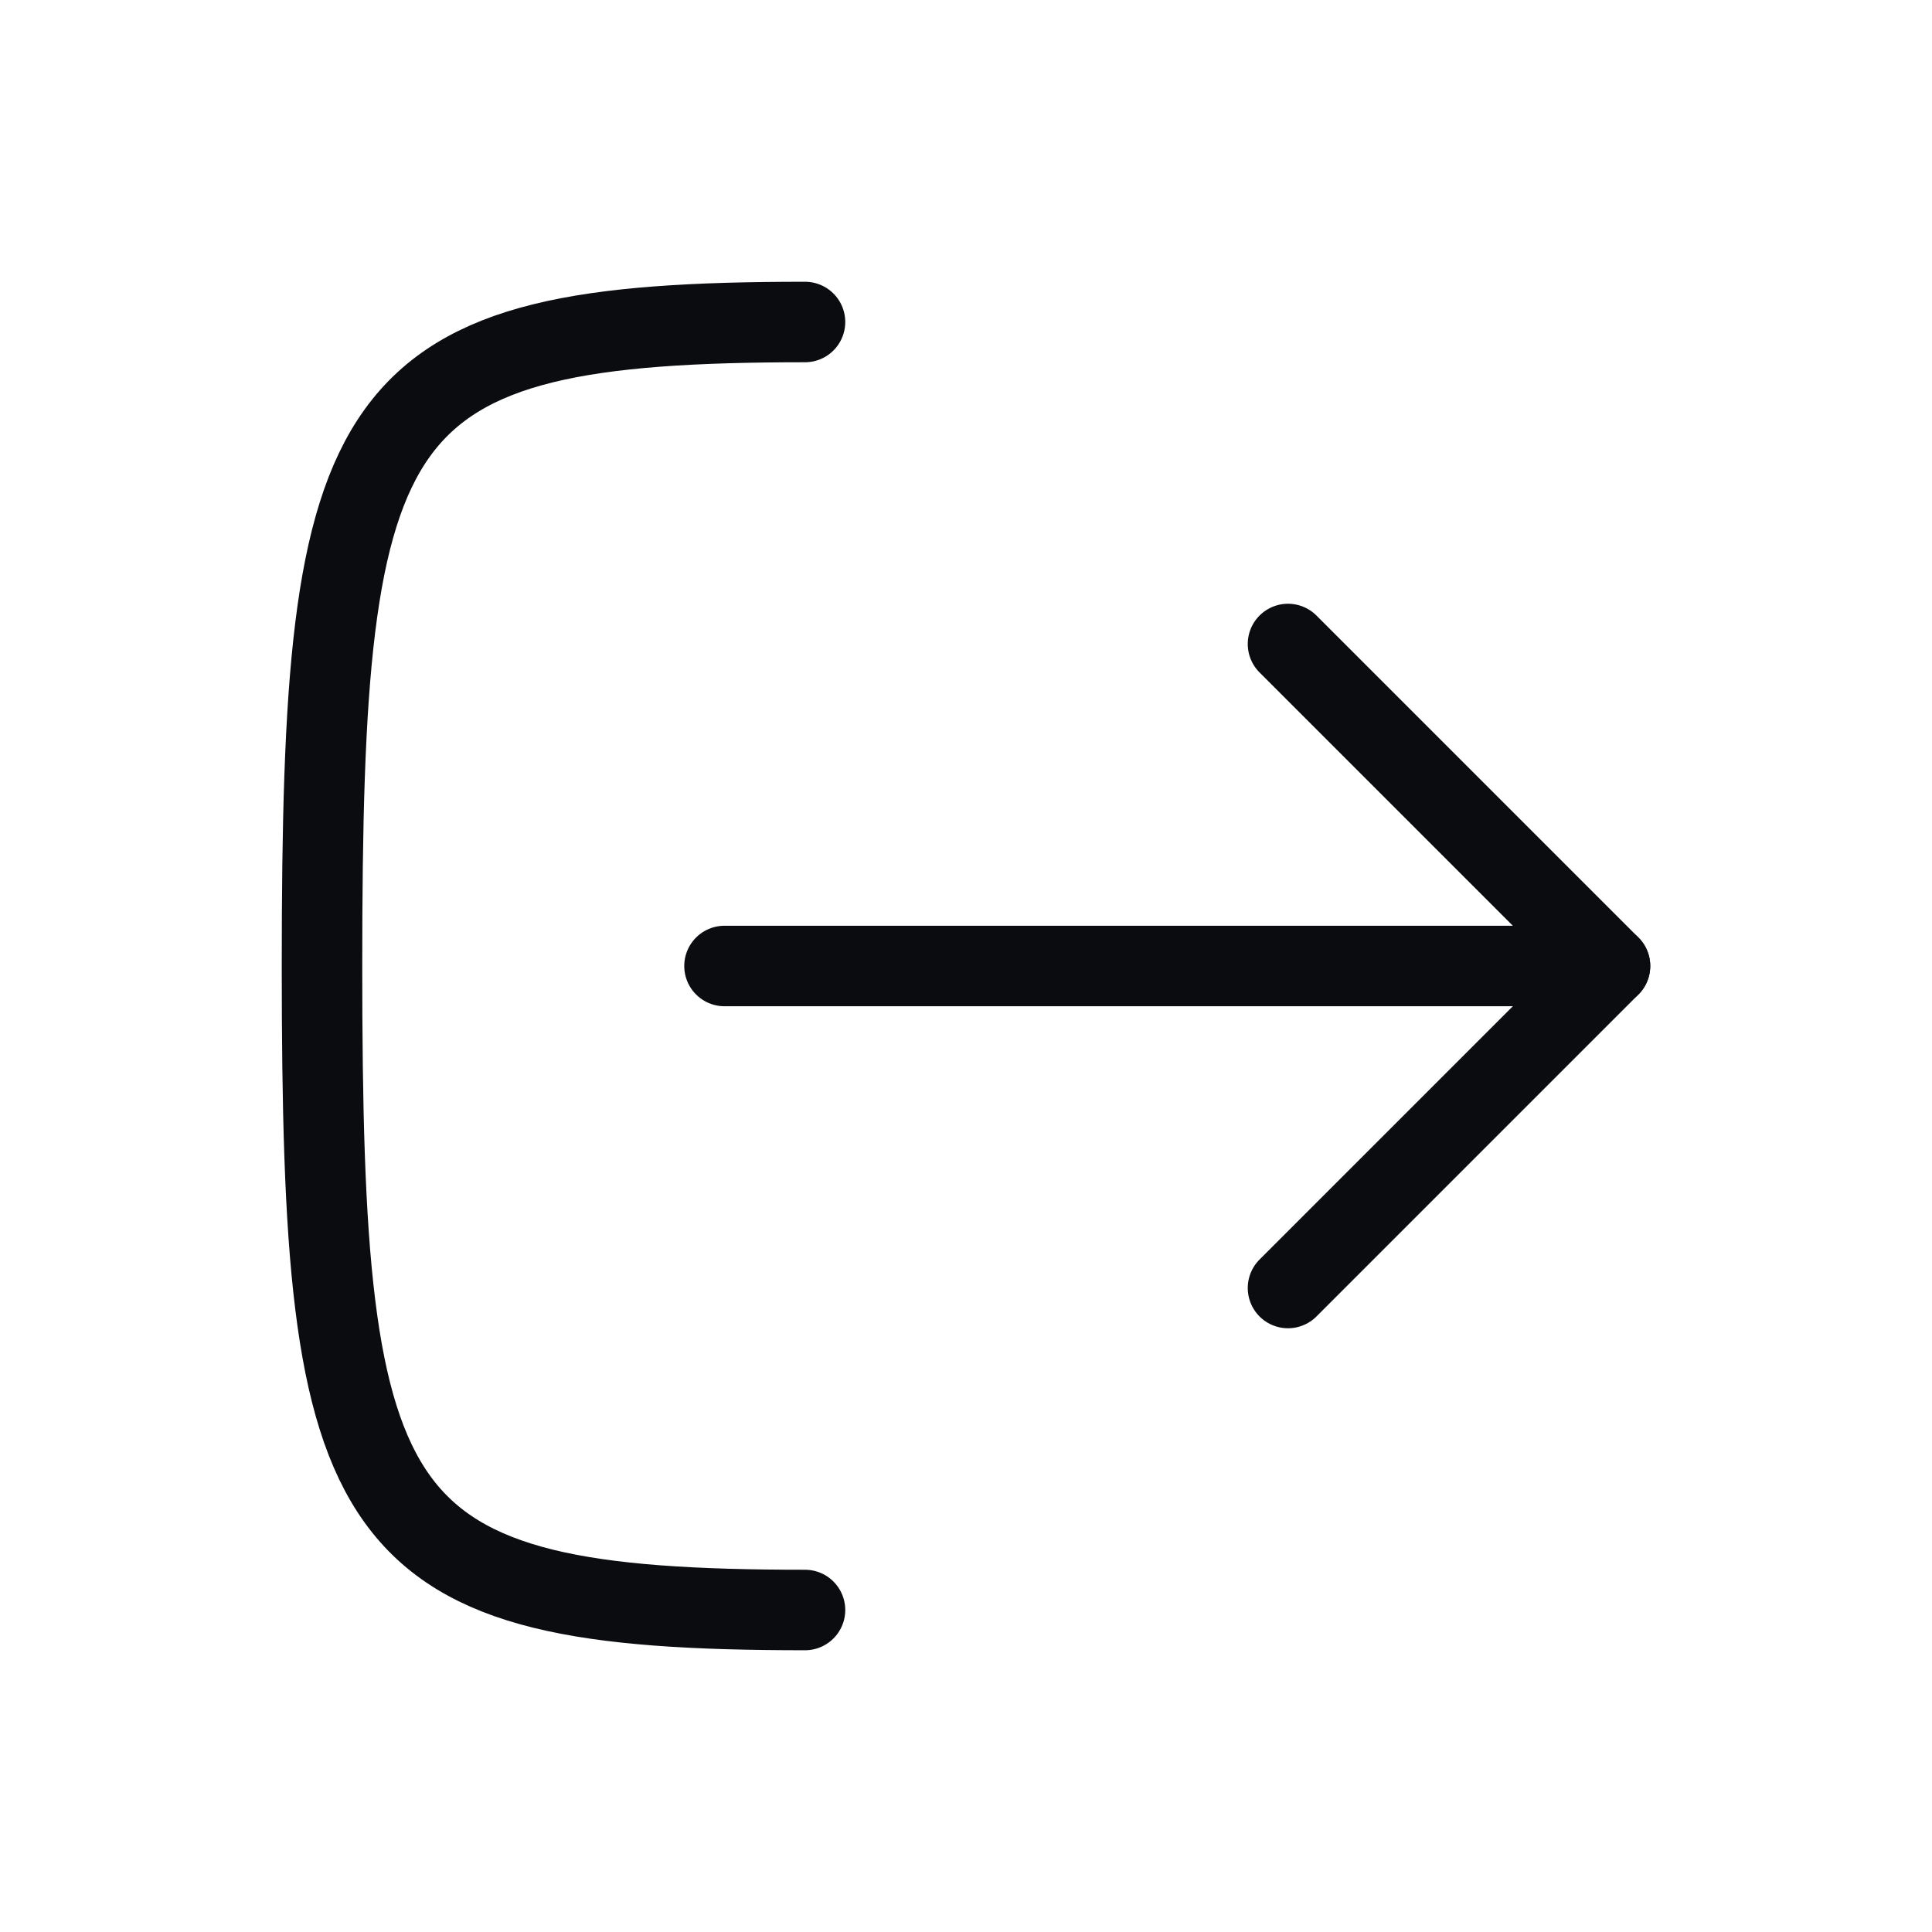
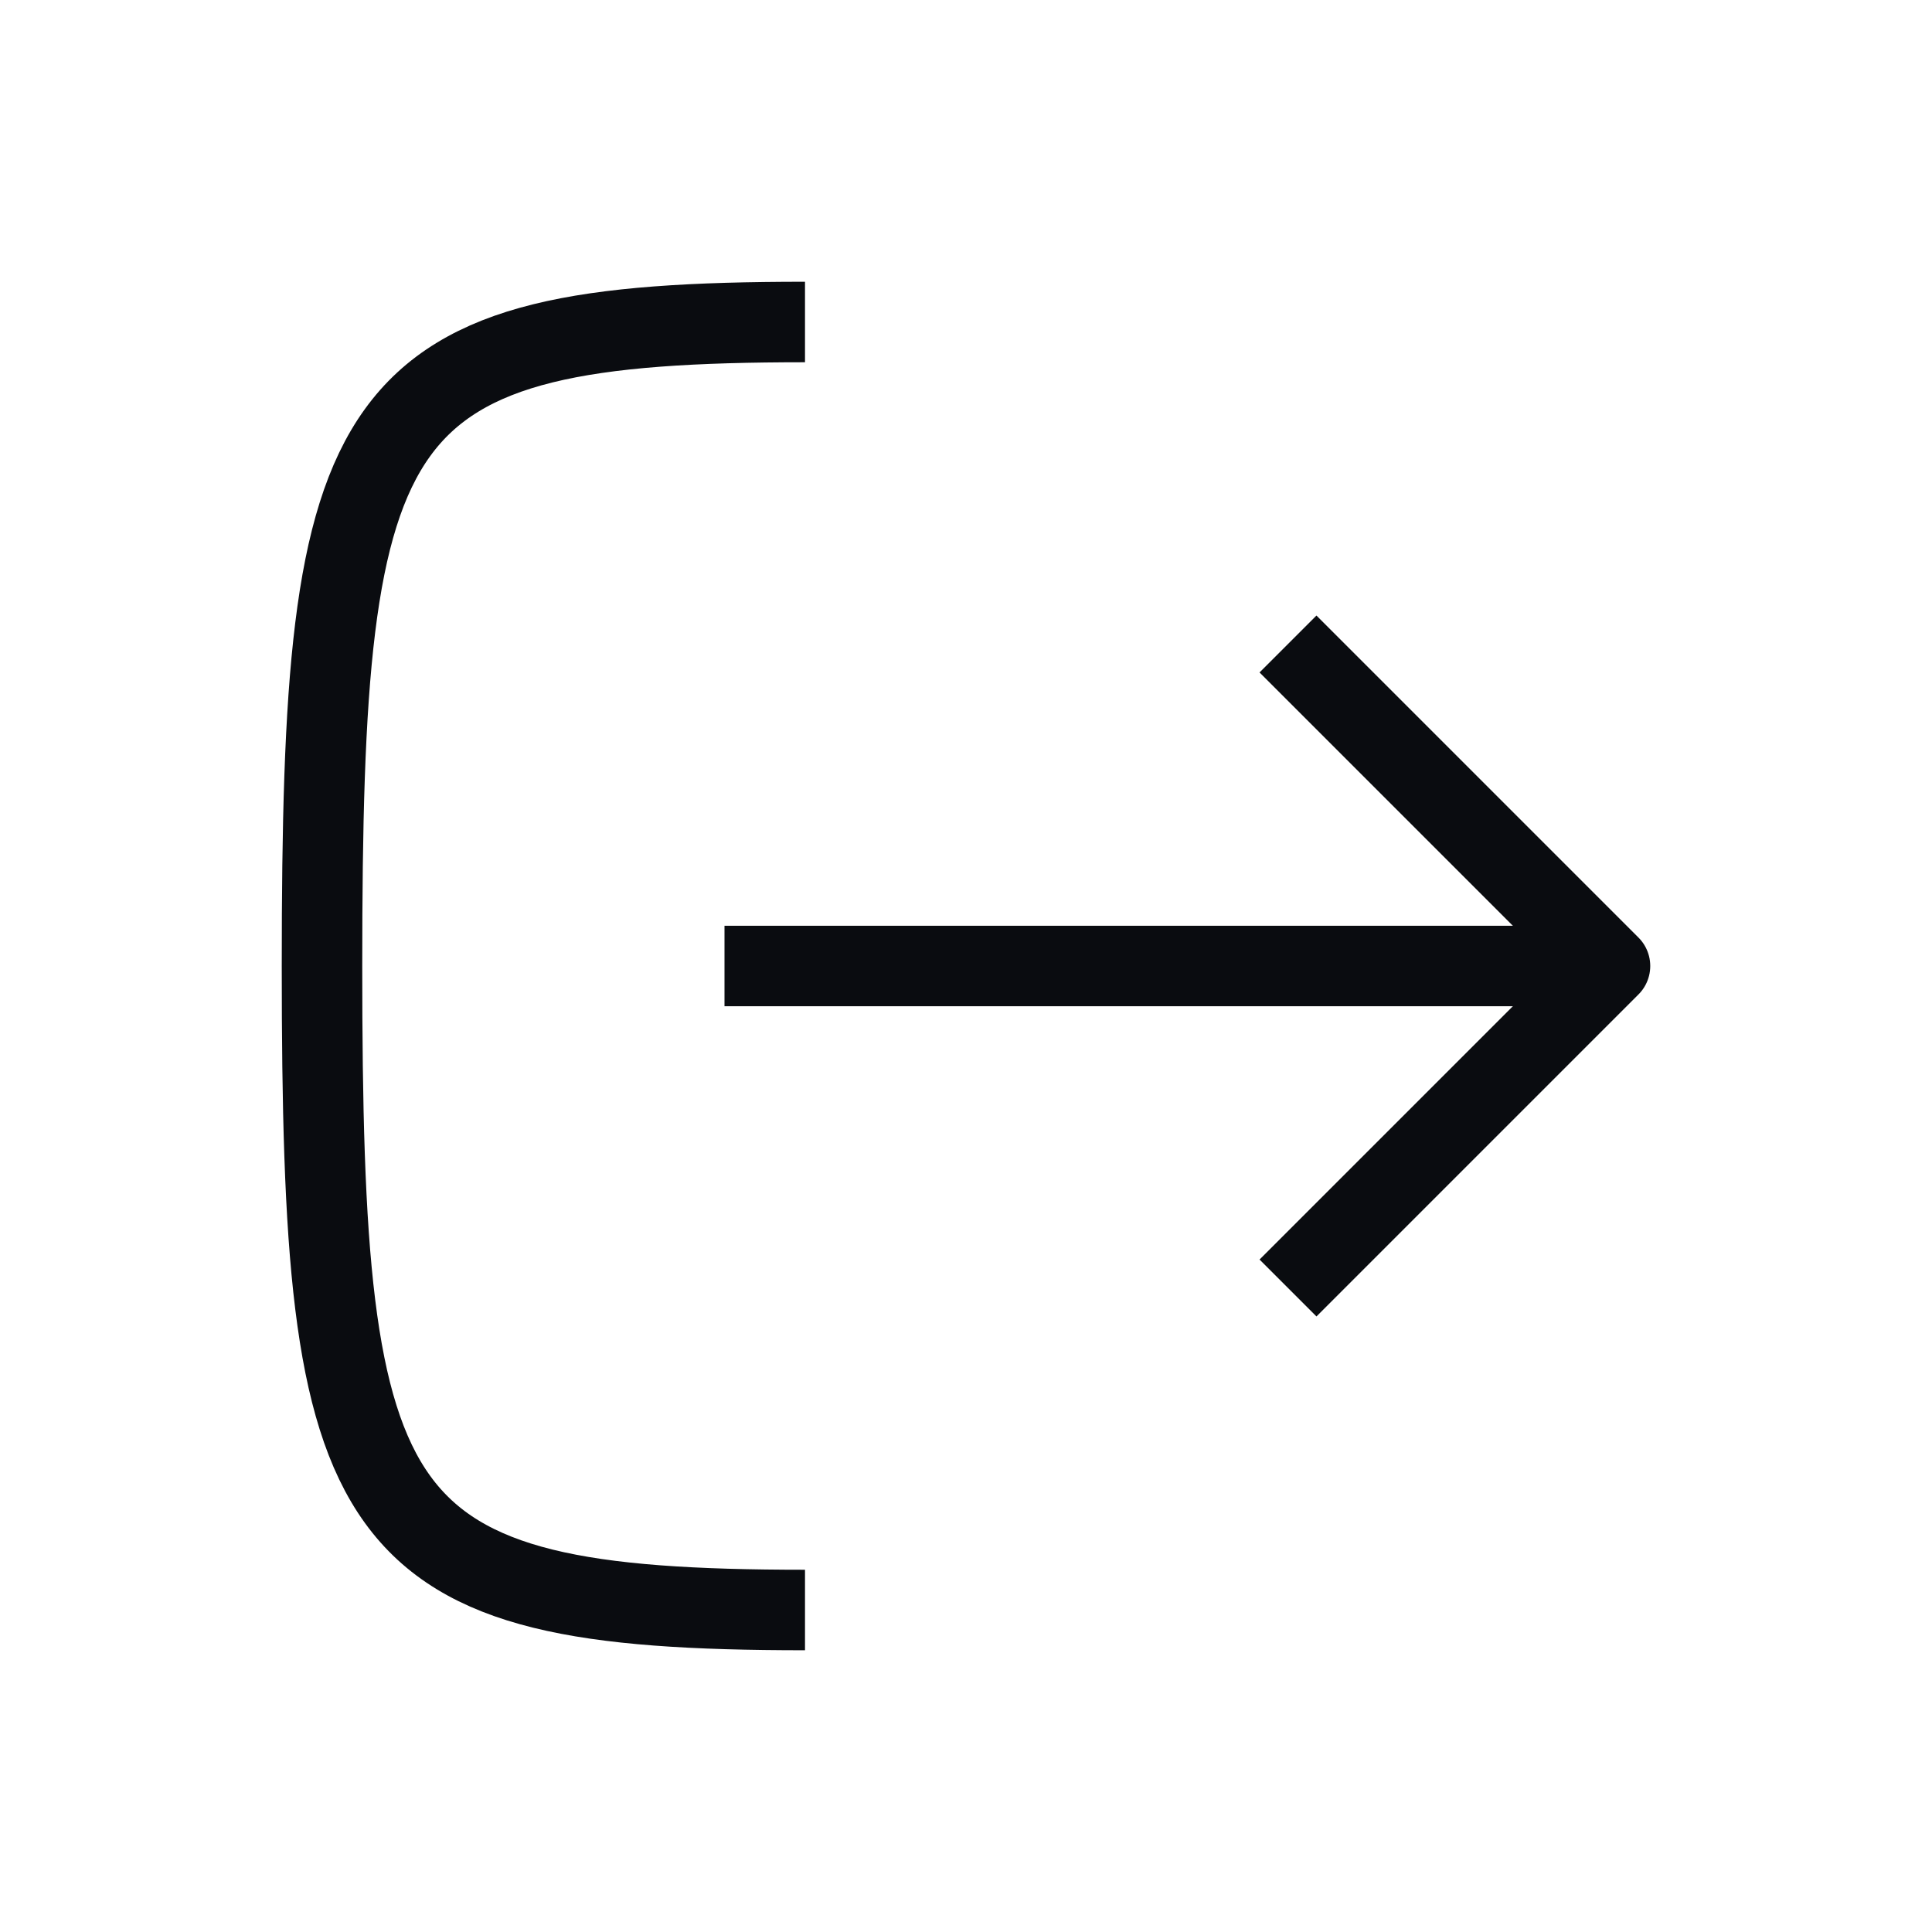
<svg xmlns="http://www.w3.org/2000/svg" width="24" height="24" viewBox="0 0 24 24" fill="none">
-   <path d="M10 20C4.5 20 4 19 4 12C4 5 4.5 4 10 4" stroke="#0A0C10" strokeWidth="1.5" stroke-linecap="round" stroke-linejoin="round" />
-   <path d="M9 12L20 12" stroke="#0A0C10" strokeWidth="1.5" stroke-linecap="round" stroke-linejoin="round" />
-   <path d="M16 16L20 12L16 8" stroke="#0A0C10" strokeWidth="1.5" stroke-linecap="round" stroke-linejoin="round" />
+   <path d="M10 20C4.5 20 4 19 4 12C4 5 4.5 4 10 4" stroke="#0A0C10" strokeWidth="1.5" strokeLinecap="round" stroke-linejoin="round" />
+   <path d="M9 12L20 12" stroke="#0A0C10" strokeWidth="1.5" strokeLinecap="round" stroke-linejoin="round" />
+   <path d="M16 16L20 12L16 8" stroke="#0A0C10" strokeWidth="1.5" strokeLinecap="round" stroke-linejoin="round" />
</svg>
